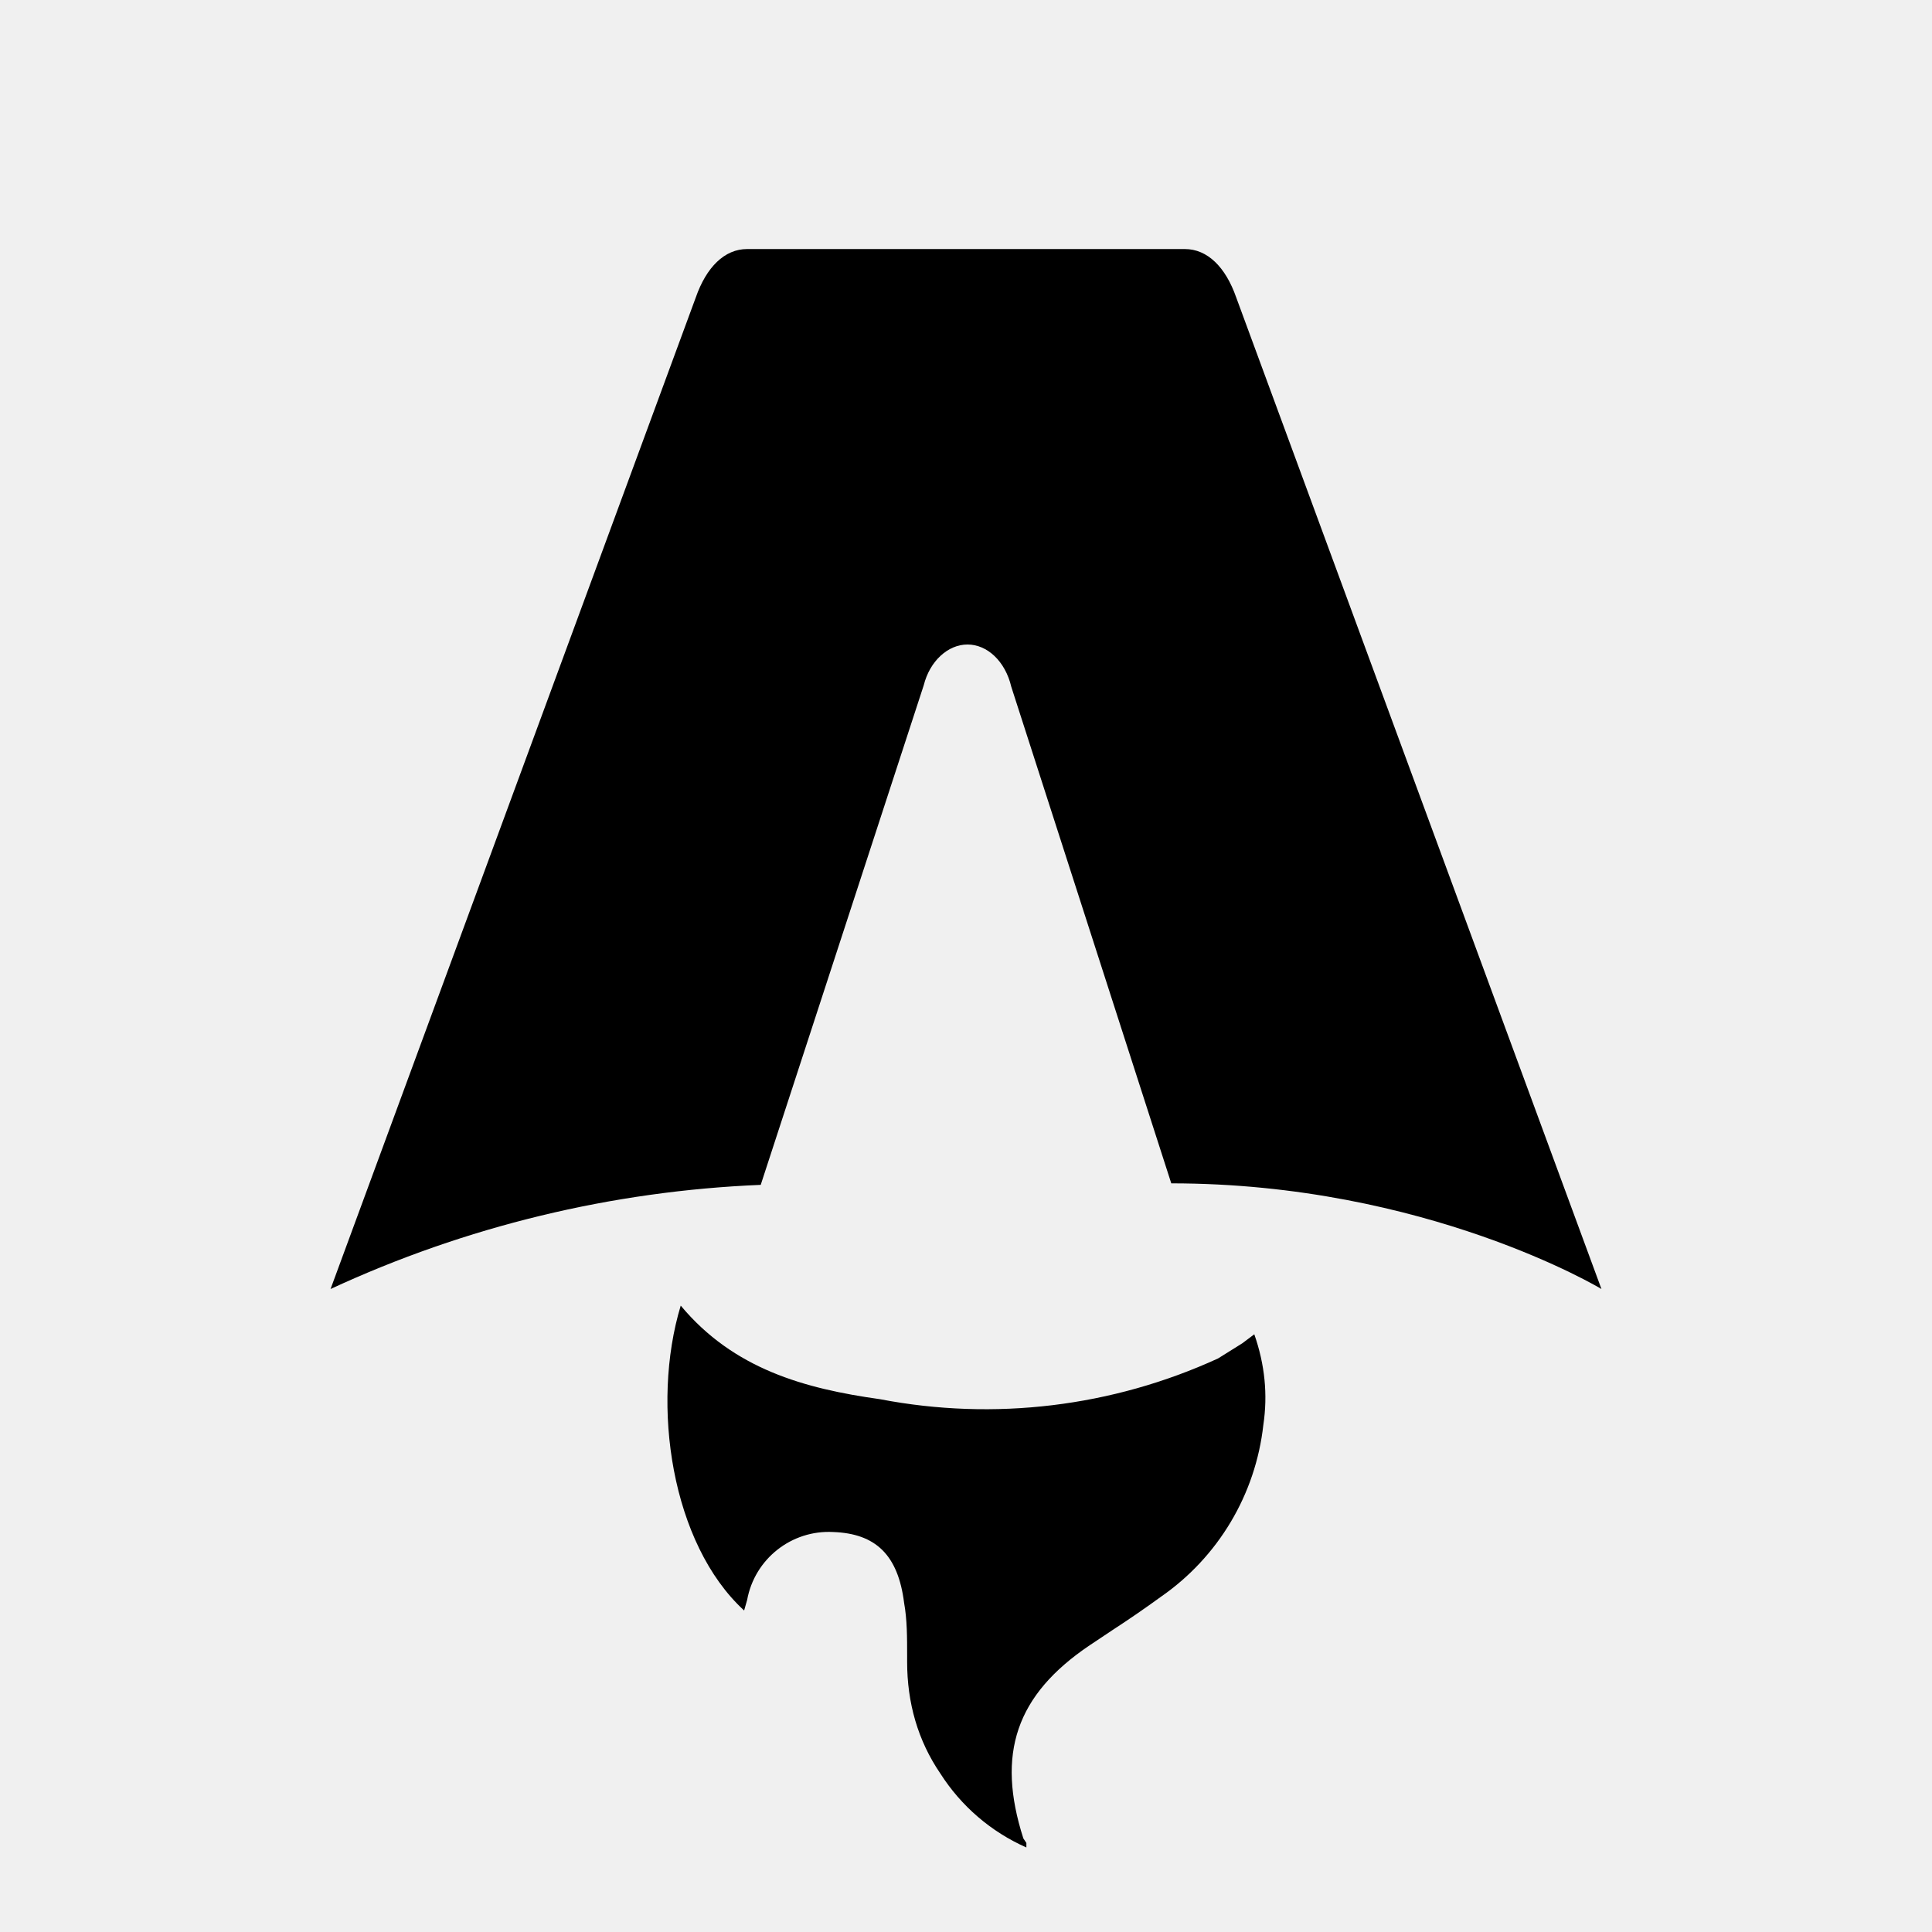
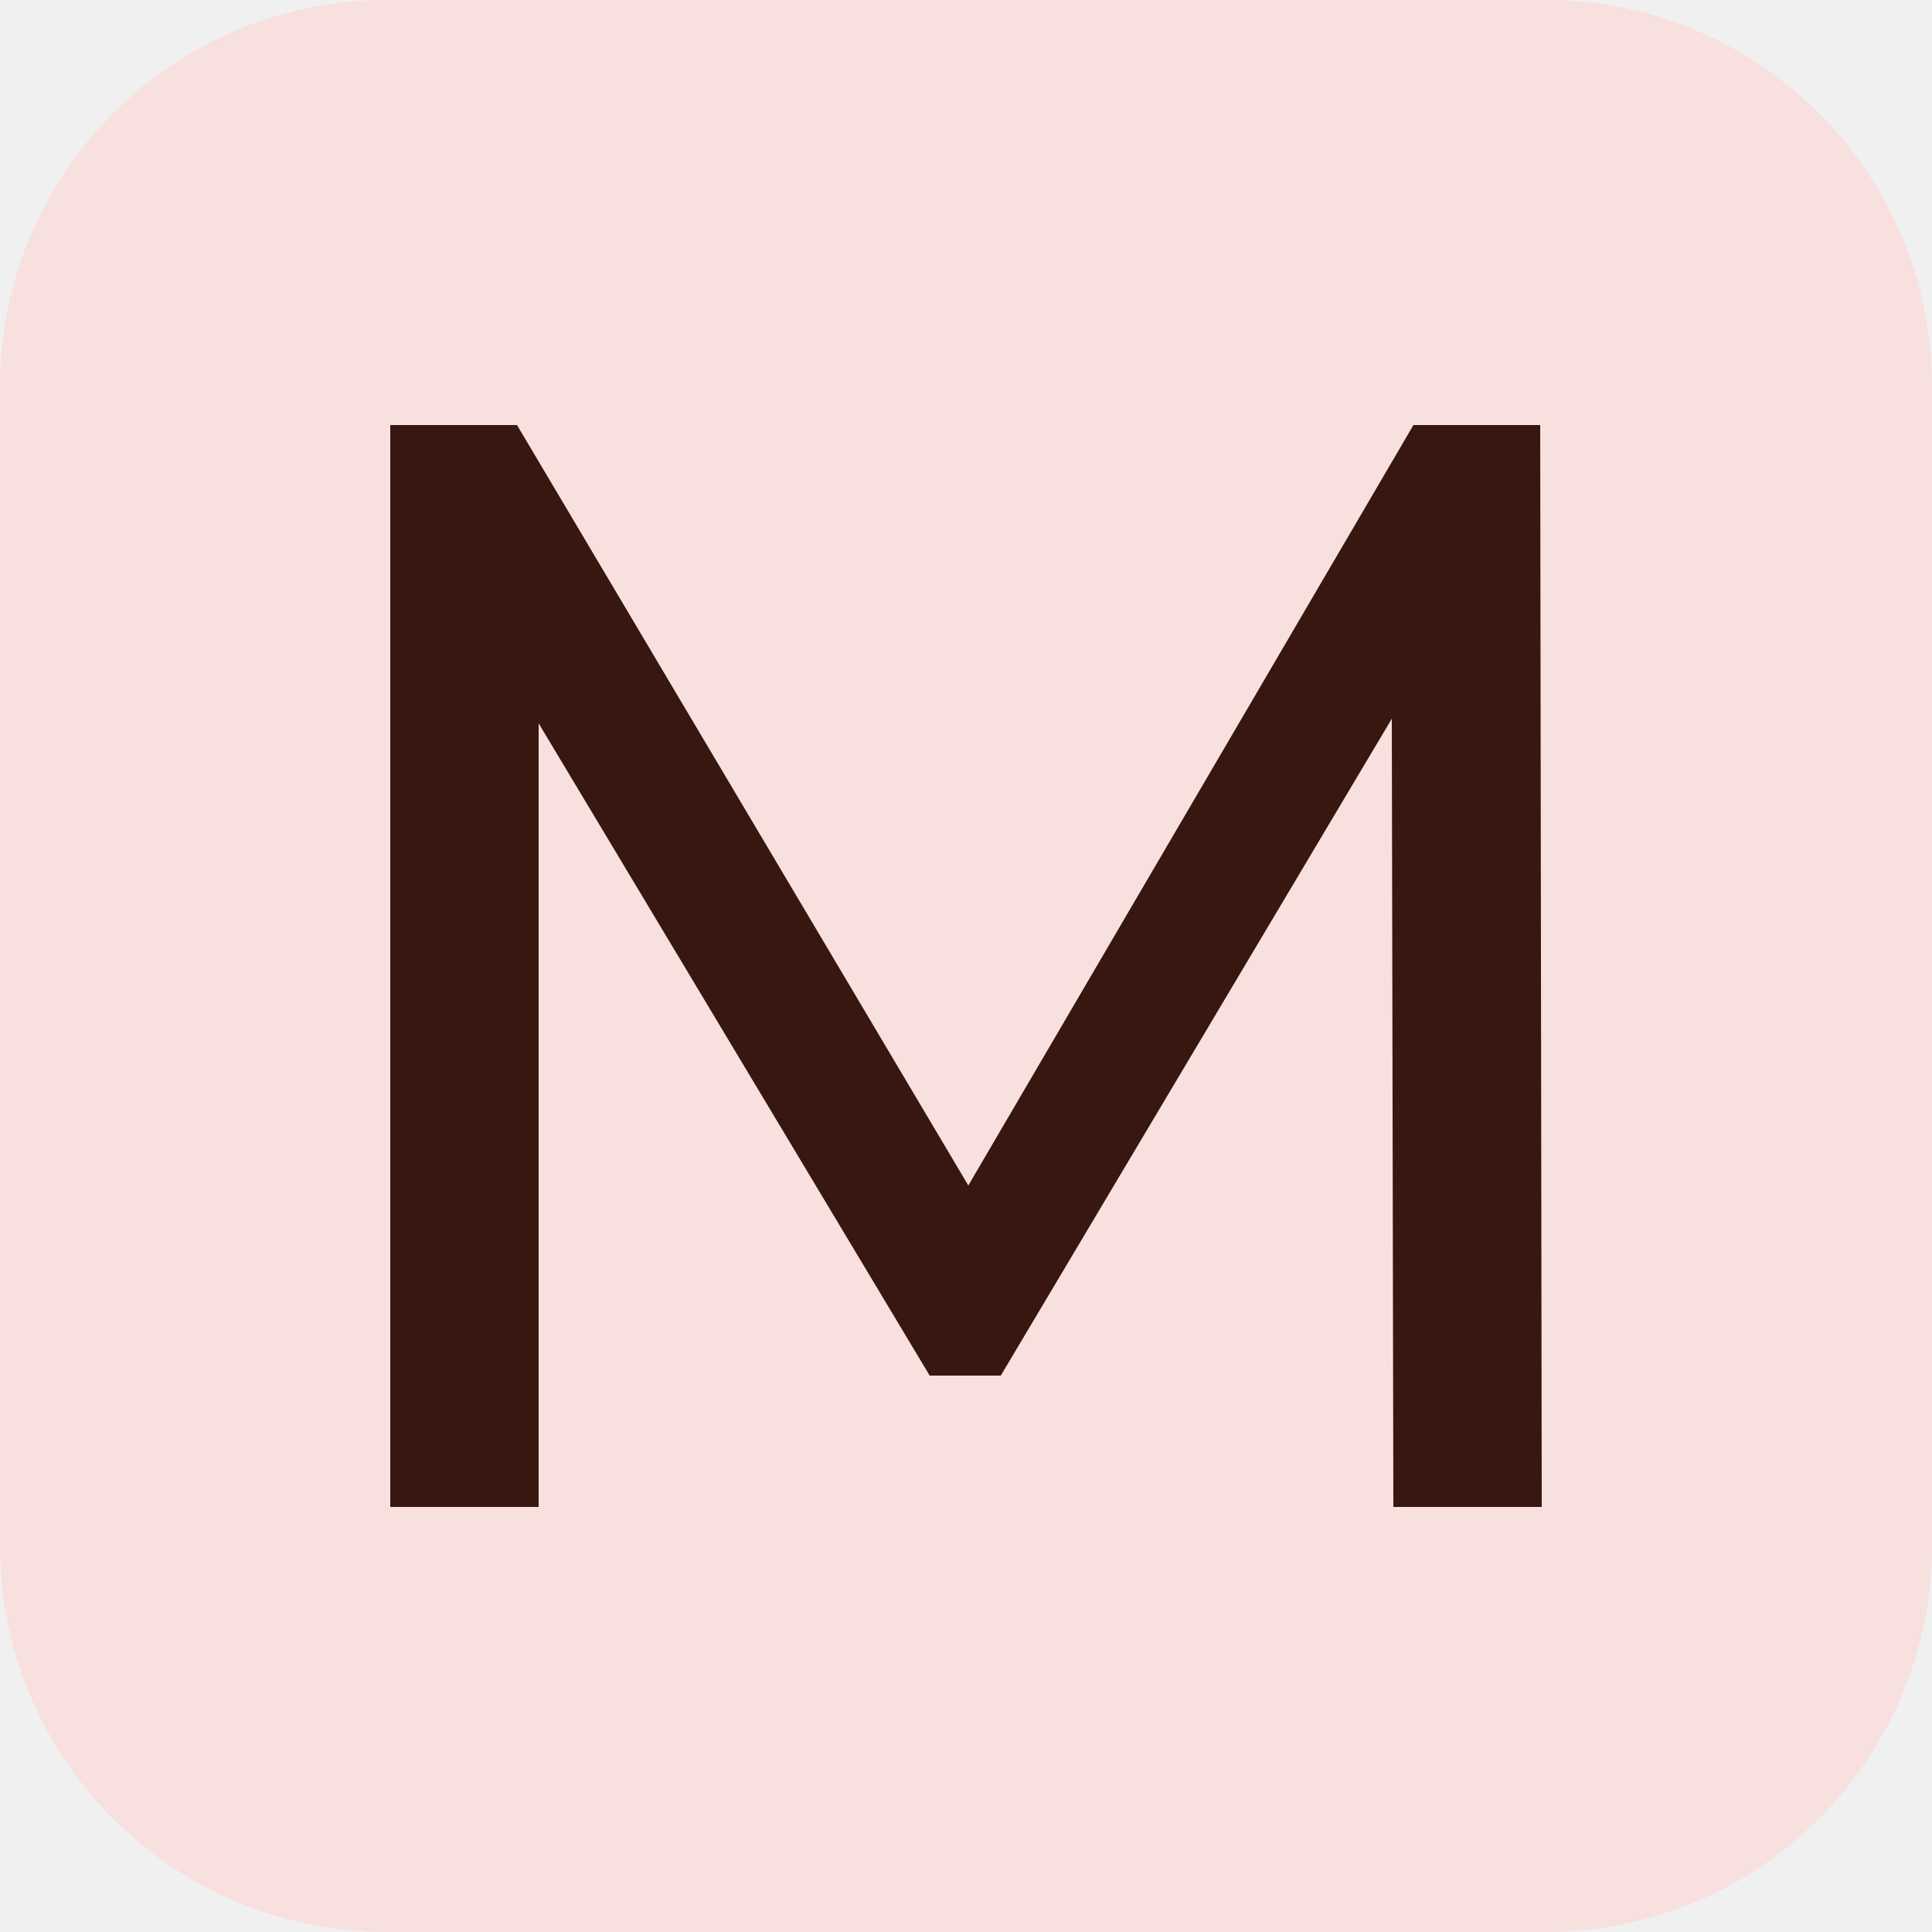
- <svg xmlns="http://www.w3.org/2000/svg" fill="none" viewBox="0 0 128 128">
-   <path d="M50.4 78.5a75.1 75.1 0 0 0-28.5 6.9l24.2-65.7c.7-2 1.9-3.2 3.4-3.2h29c1.5 0 2.7 1.2 3.4 3.2l24.2 65.7s-11.6-7-28.5-7L67 45.5c-.4-1.7-1.6-2.8-2.9-2.8-1.3 0-2.5 1.1-2.9 2.7L50.4 78.5Zm-1.1 28.2Zm-4.2-20.2c-2 6.6-.6 15.8 4.2 20.2a17.5 17.5 0 0 1 .2-.7 5.5 5.5 0 0 1 5.7-4.5c2.8.1 4.3 1.5 4.7 4.7.2 1.1.2 2.3.2 3.5v.4c0 2.7.7 5.2 2.2 7.4a13 13 0 0 0 5.7 4.9v-.3l-.2-.3c-1.8-5.6-.5-9.5 4.4-12.8l1.5-1a73 73 0 0 0 3.2-2.2 16 16 0 0 0 6.8-11.4c.3-2 .1-4-.6-6l-.8.6-1.6 1a37 37 0 0 1-22.4 2.7c-5-.7-9.7-2-13.2-6.2Z" />
-   <style>
-         path { fill: #000; }
-         @media (prefers-color-scheme: dark) {
-             path { fill: #FFF; }
-         }
-     </style>
+ <svg xmlns="http://www.w3.org/2000/svg" width="256" height="256" viewBox="0 0 100 100">
+   <rect width="100" height="100" rx="20" fill="#f7e0de" />
+   <path fill="#371710" d="M79.80 78L72.12 78L72.04 37.20L51.80 71.20L48.12 71.20L27.88 37.44L27.88 78L20.20 78L20.20 22L26.76 22L50.12 61.36L73.16 22L79.72 22L79.80 78Z" />
</svg>
